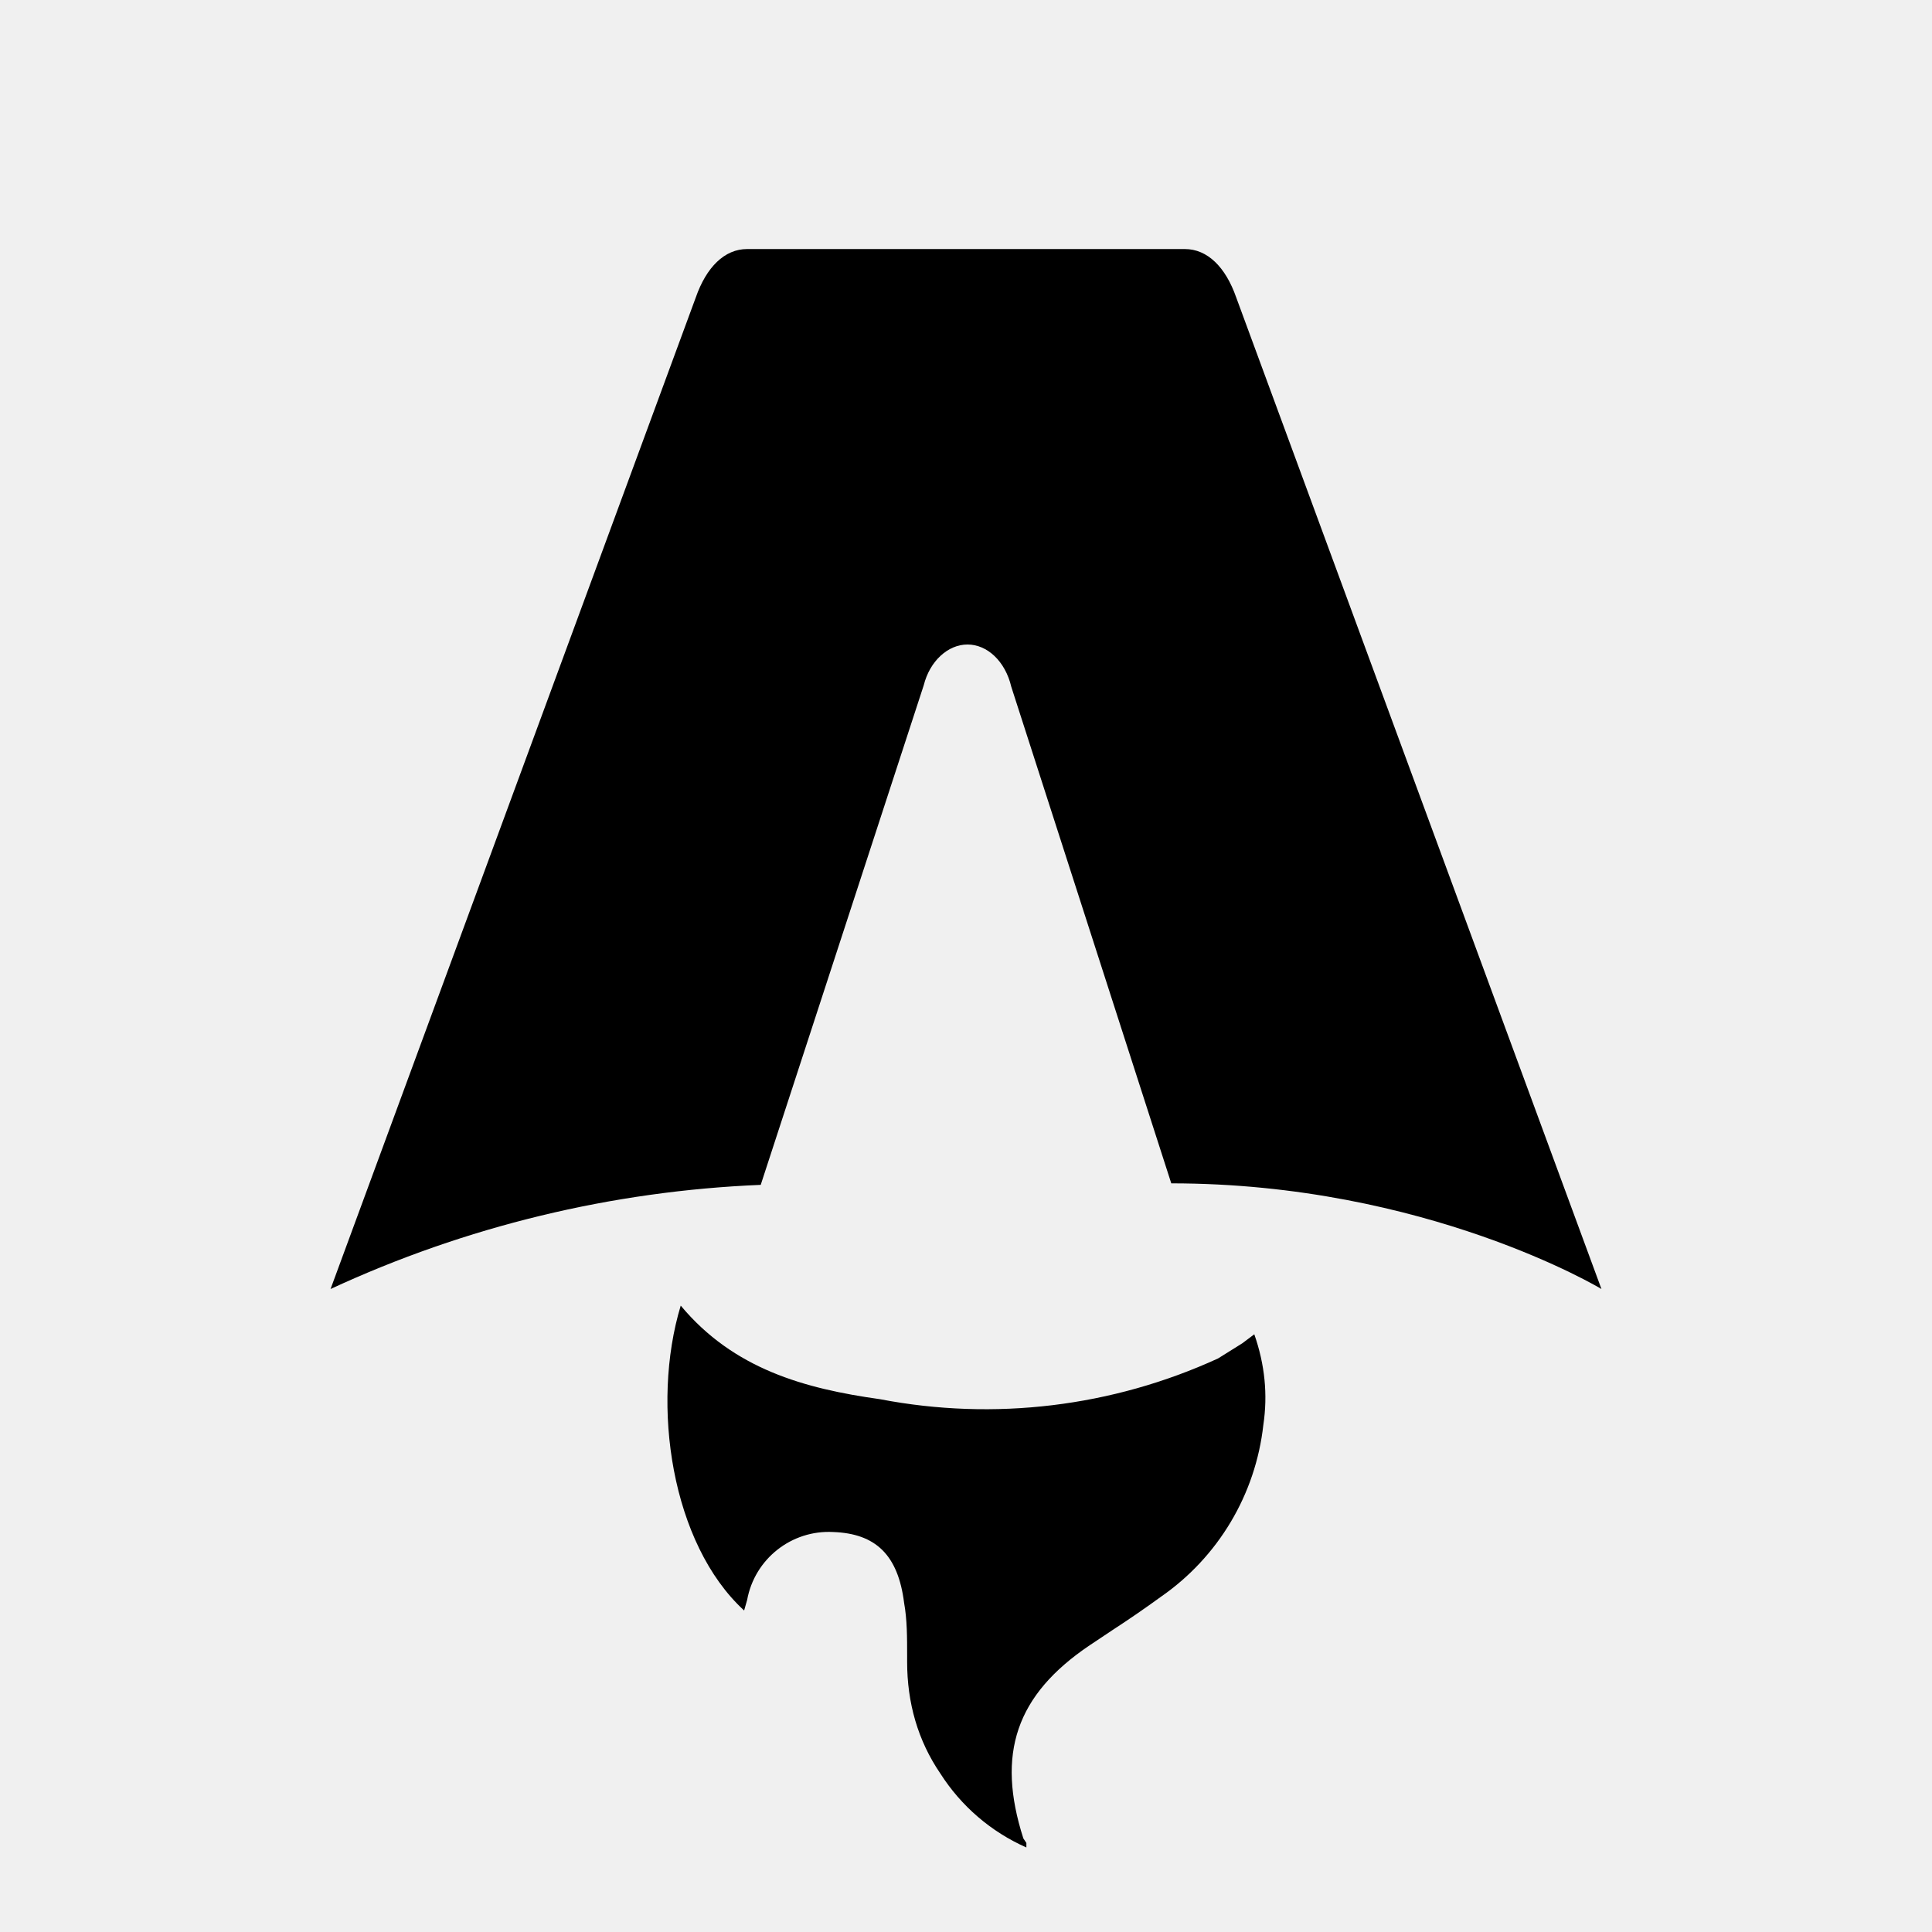
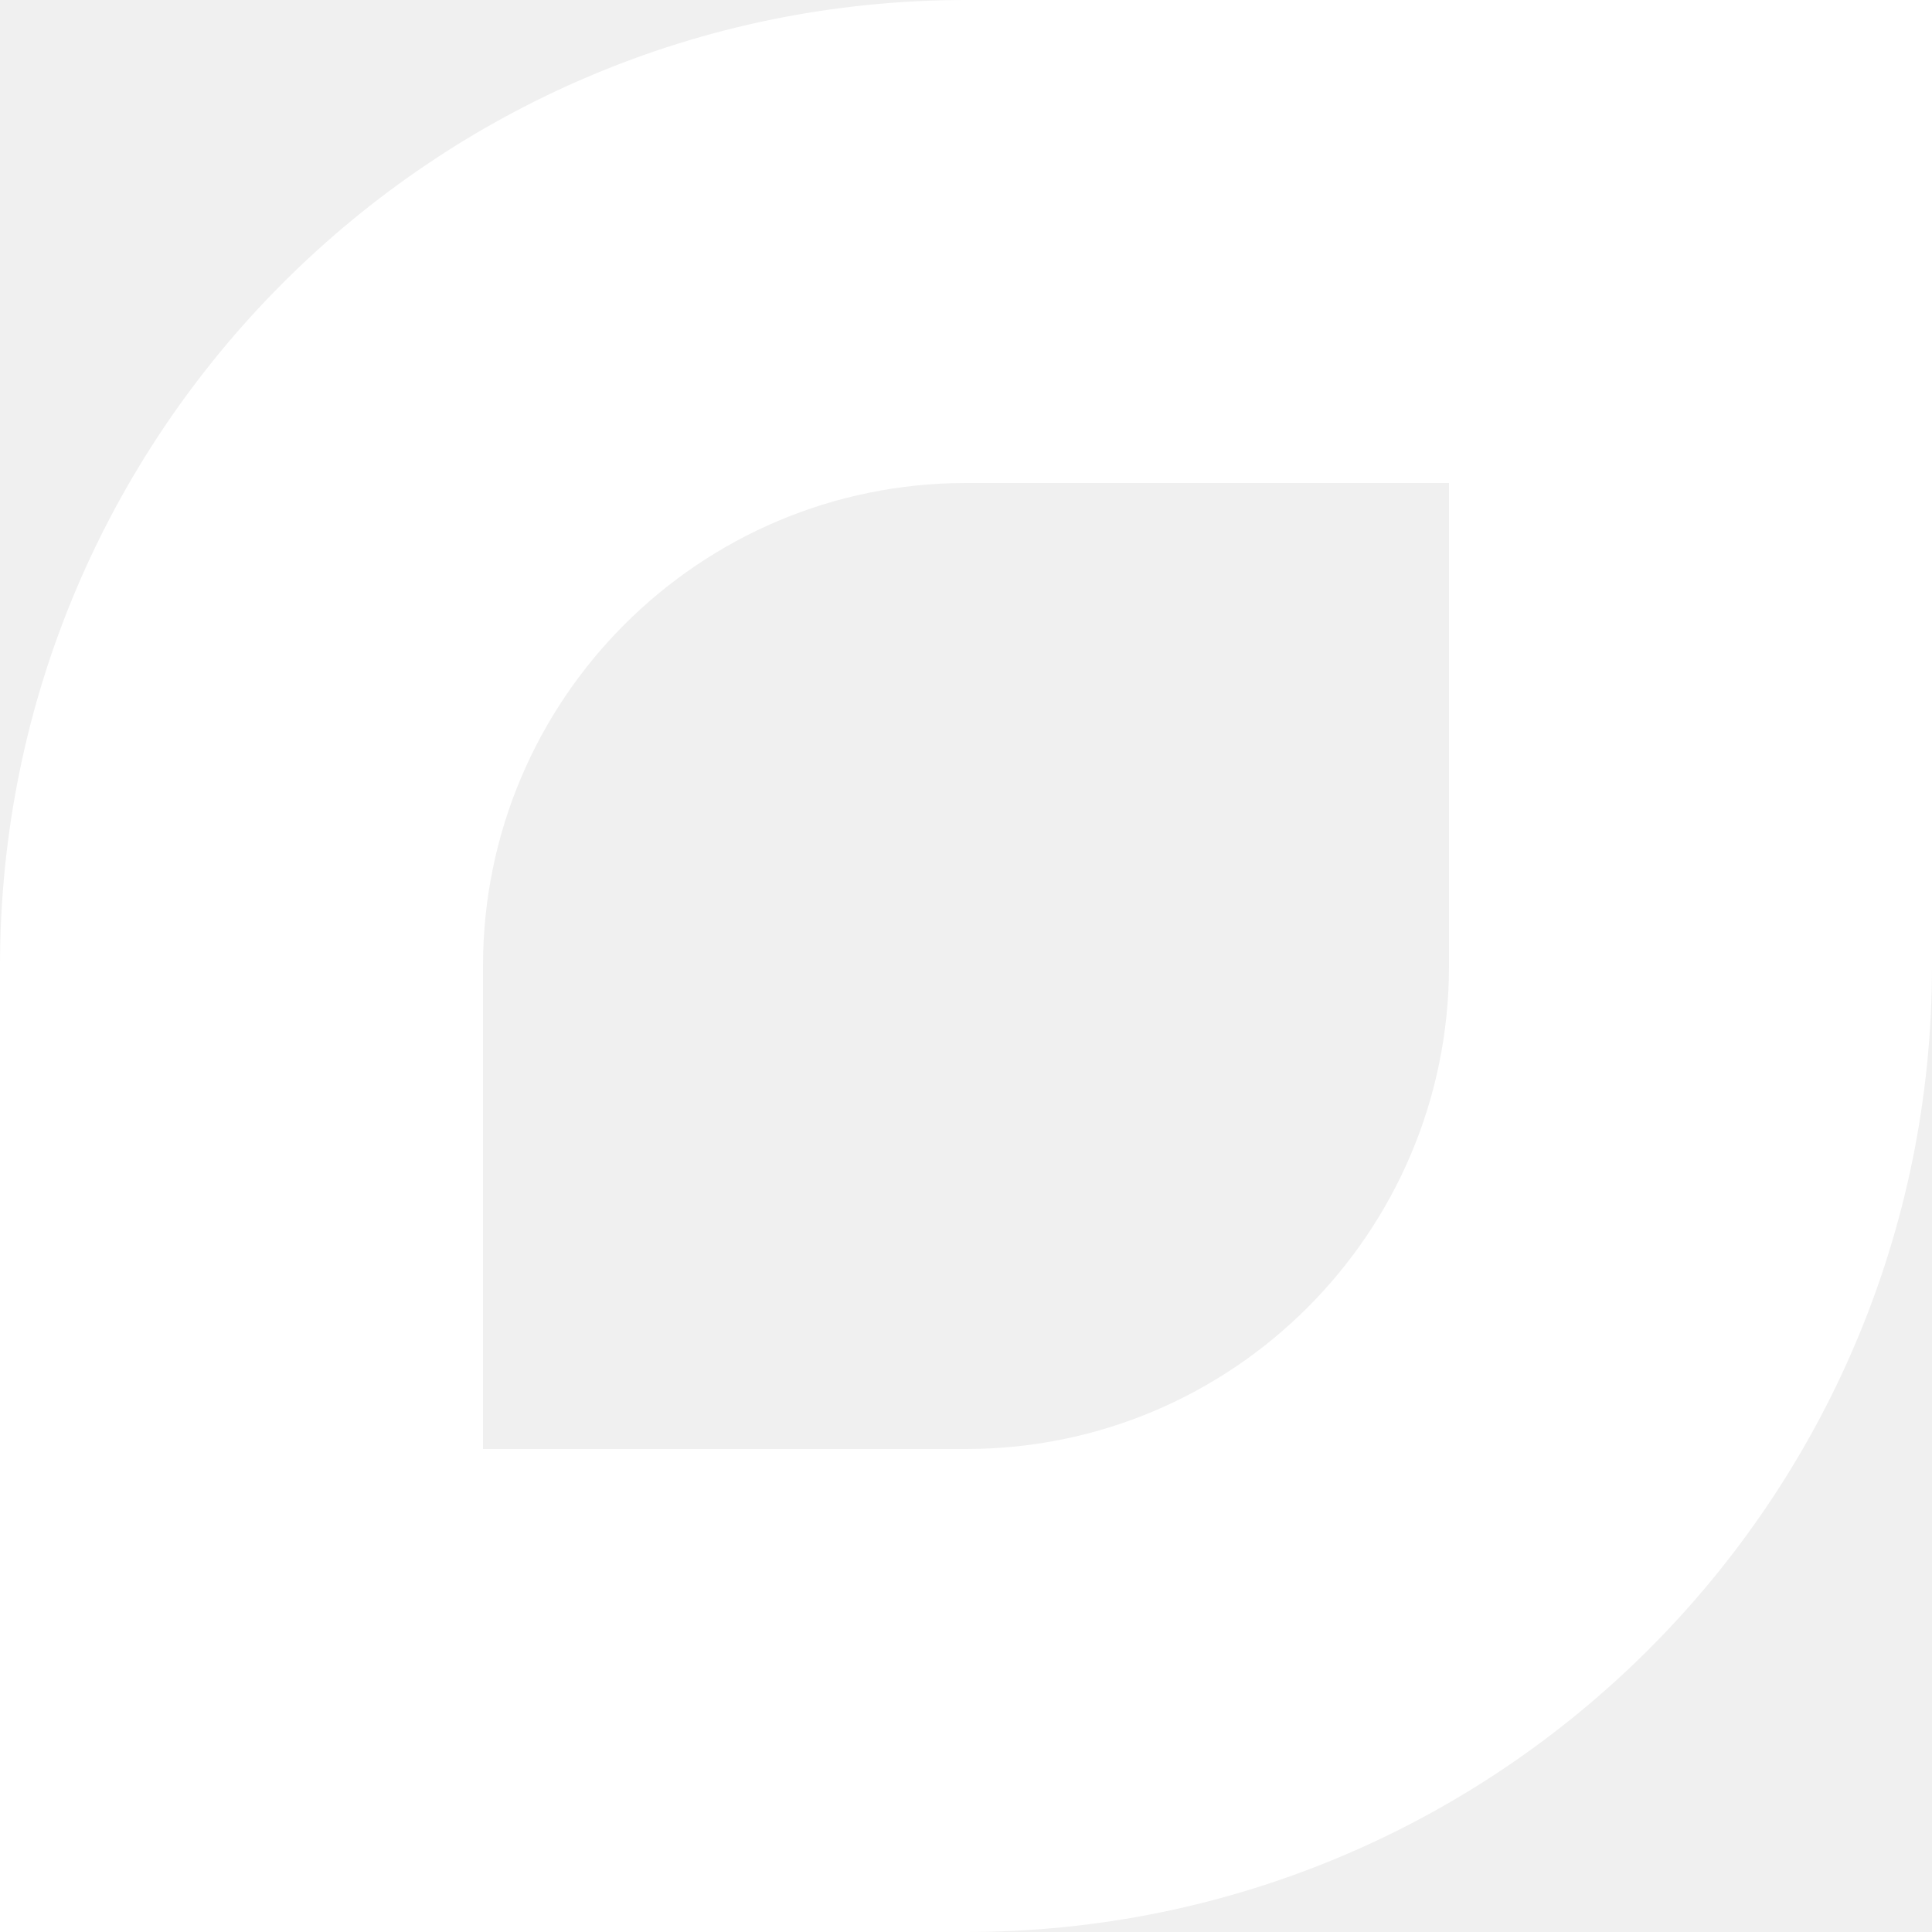
- <svg xmlns="http://www.w3.org/2000/svg" fill="none" viewBox="0 0 128 128">
-   <path d="M50.4 78.5a75.1 75.1 0 0 0-28.5 6.9l24.2-65.7c.7-2 1.9-3.2 3.4-3.2h29c1.5 0 2.7 1.2 3.4 3.2l24.2 65.7s-11.6-7-28.5-7L67 45.5c-.4-1.7-1.6-2.8-2.9-2.8-1.3 0-2.5 1.1-2.9 2.7L50.4 78.5Zm-1.1 28.2Zm-4.2-20.2c-2 6.6-.6 15.8 4.2 20.2a17.5 17.5 0 0 1 .2-.7 5.5 5.5 0 0 1 5.7-4.5c2.8.1 4.3 1.5 4.7 4.7.2 1.1.2 2.3.2 3.5v.4c0 2.7.7 5.2 2.2 7.4a13 13 0 0 0 5.7 4.9v-.3l-.2-.3c-1.8-5.6-.5-9.5 4.4-12.8l1.5-1a73 73 0 0 0 3.2-2.2 16 16 0 0 0 6.8-11.4c.3-2 .1-4-.6-6l-.8.6-1.6 1a37 37 0 0 1-22.4 2.7c-5-.7-9.7-2-13.2-6.2Z" />
-   <style>
-         path { fill: #000; }
-         @media (prefers-color-scheme: dark) {
-             path { fill: #FFF; }
-         }
-     </style>
+ <svg xmlns="http://www.w3.org/2000/svg" width="512" height="512" viewBox="0 0 512 512" version="1.1" id="svg1">
+   <defs id="defs1" />
+   <g id="layer1">
+     <path id="path1" style="fill:#ffffff;fill-opacity:1;stroke:none;stroke-width:176.576;stroke-dasharray:none;stroke-opacity:1" d="M 256,0 A 256,256 0 0 0 0,256 V 512 H 256 A 256,256 0 0 0 512,256 V 0 Z m 0,128 H 384 V 256 A 128,128 0 0 1 256,384 H 128 V 256 A 128,128 0 0 1 256,128 Z" />
+   </g>
</svg>
